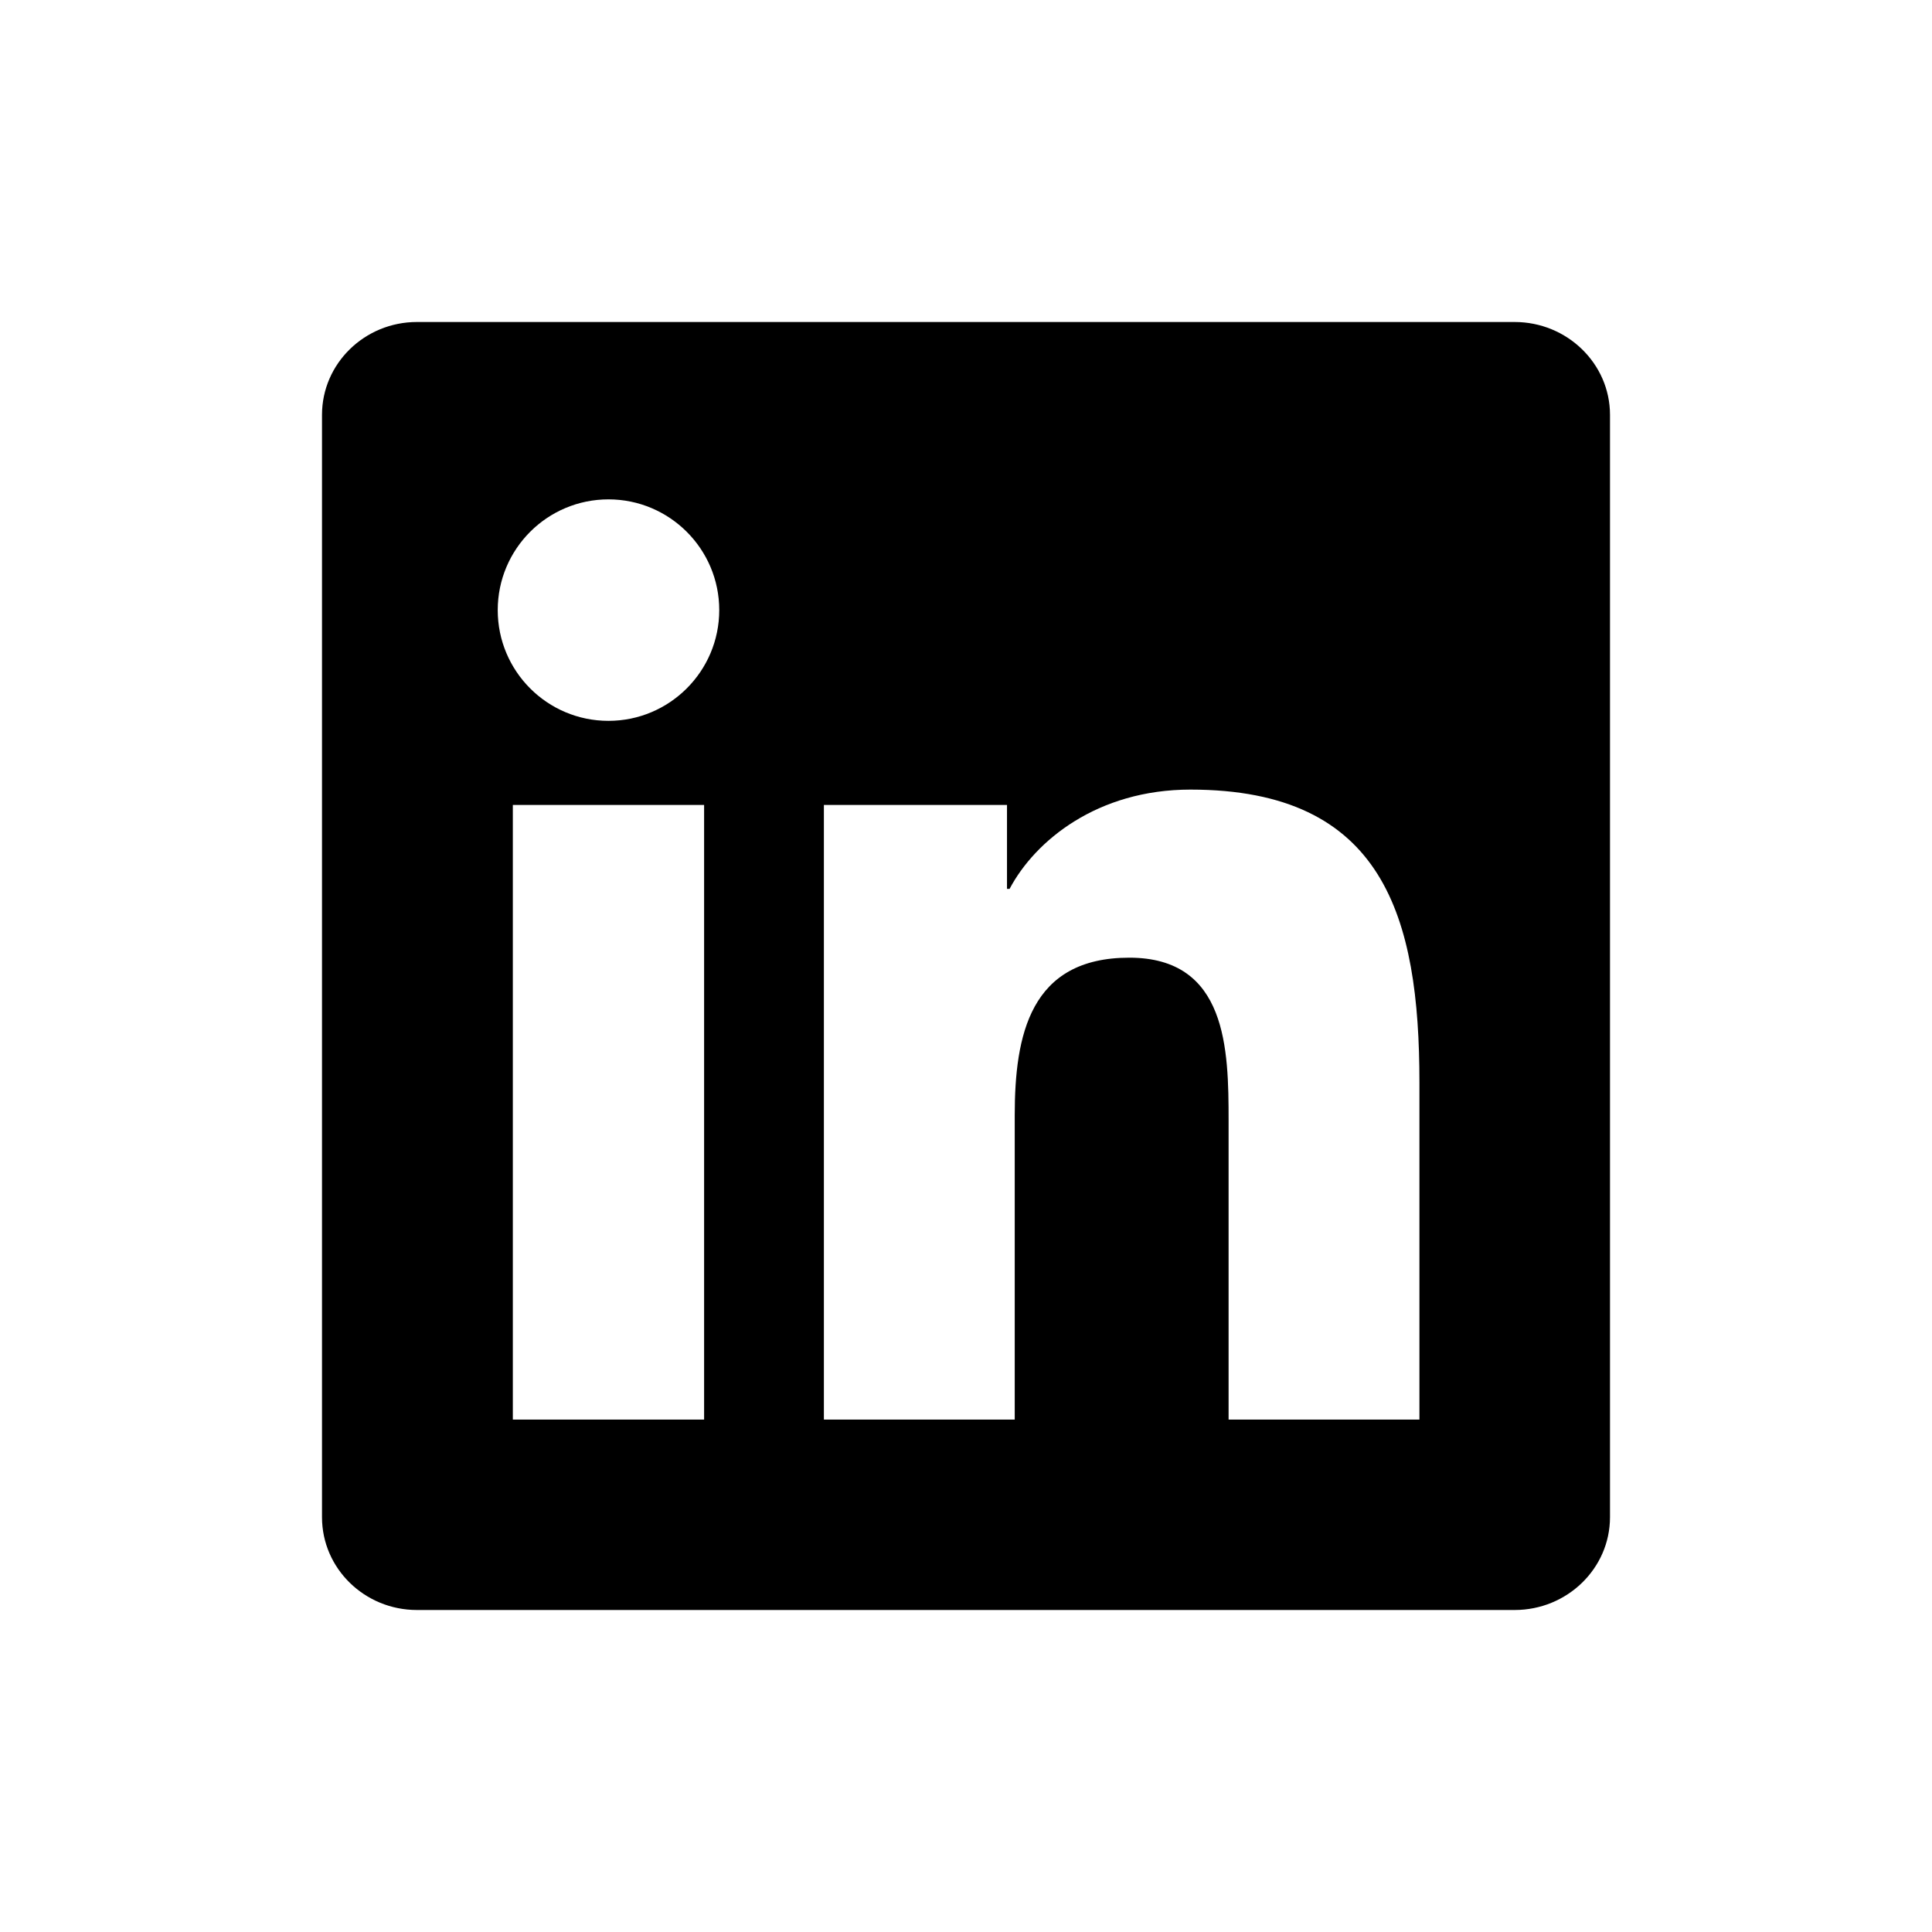
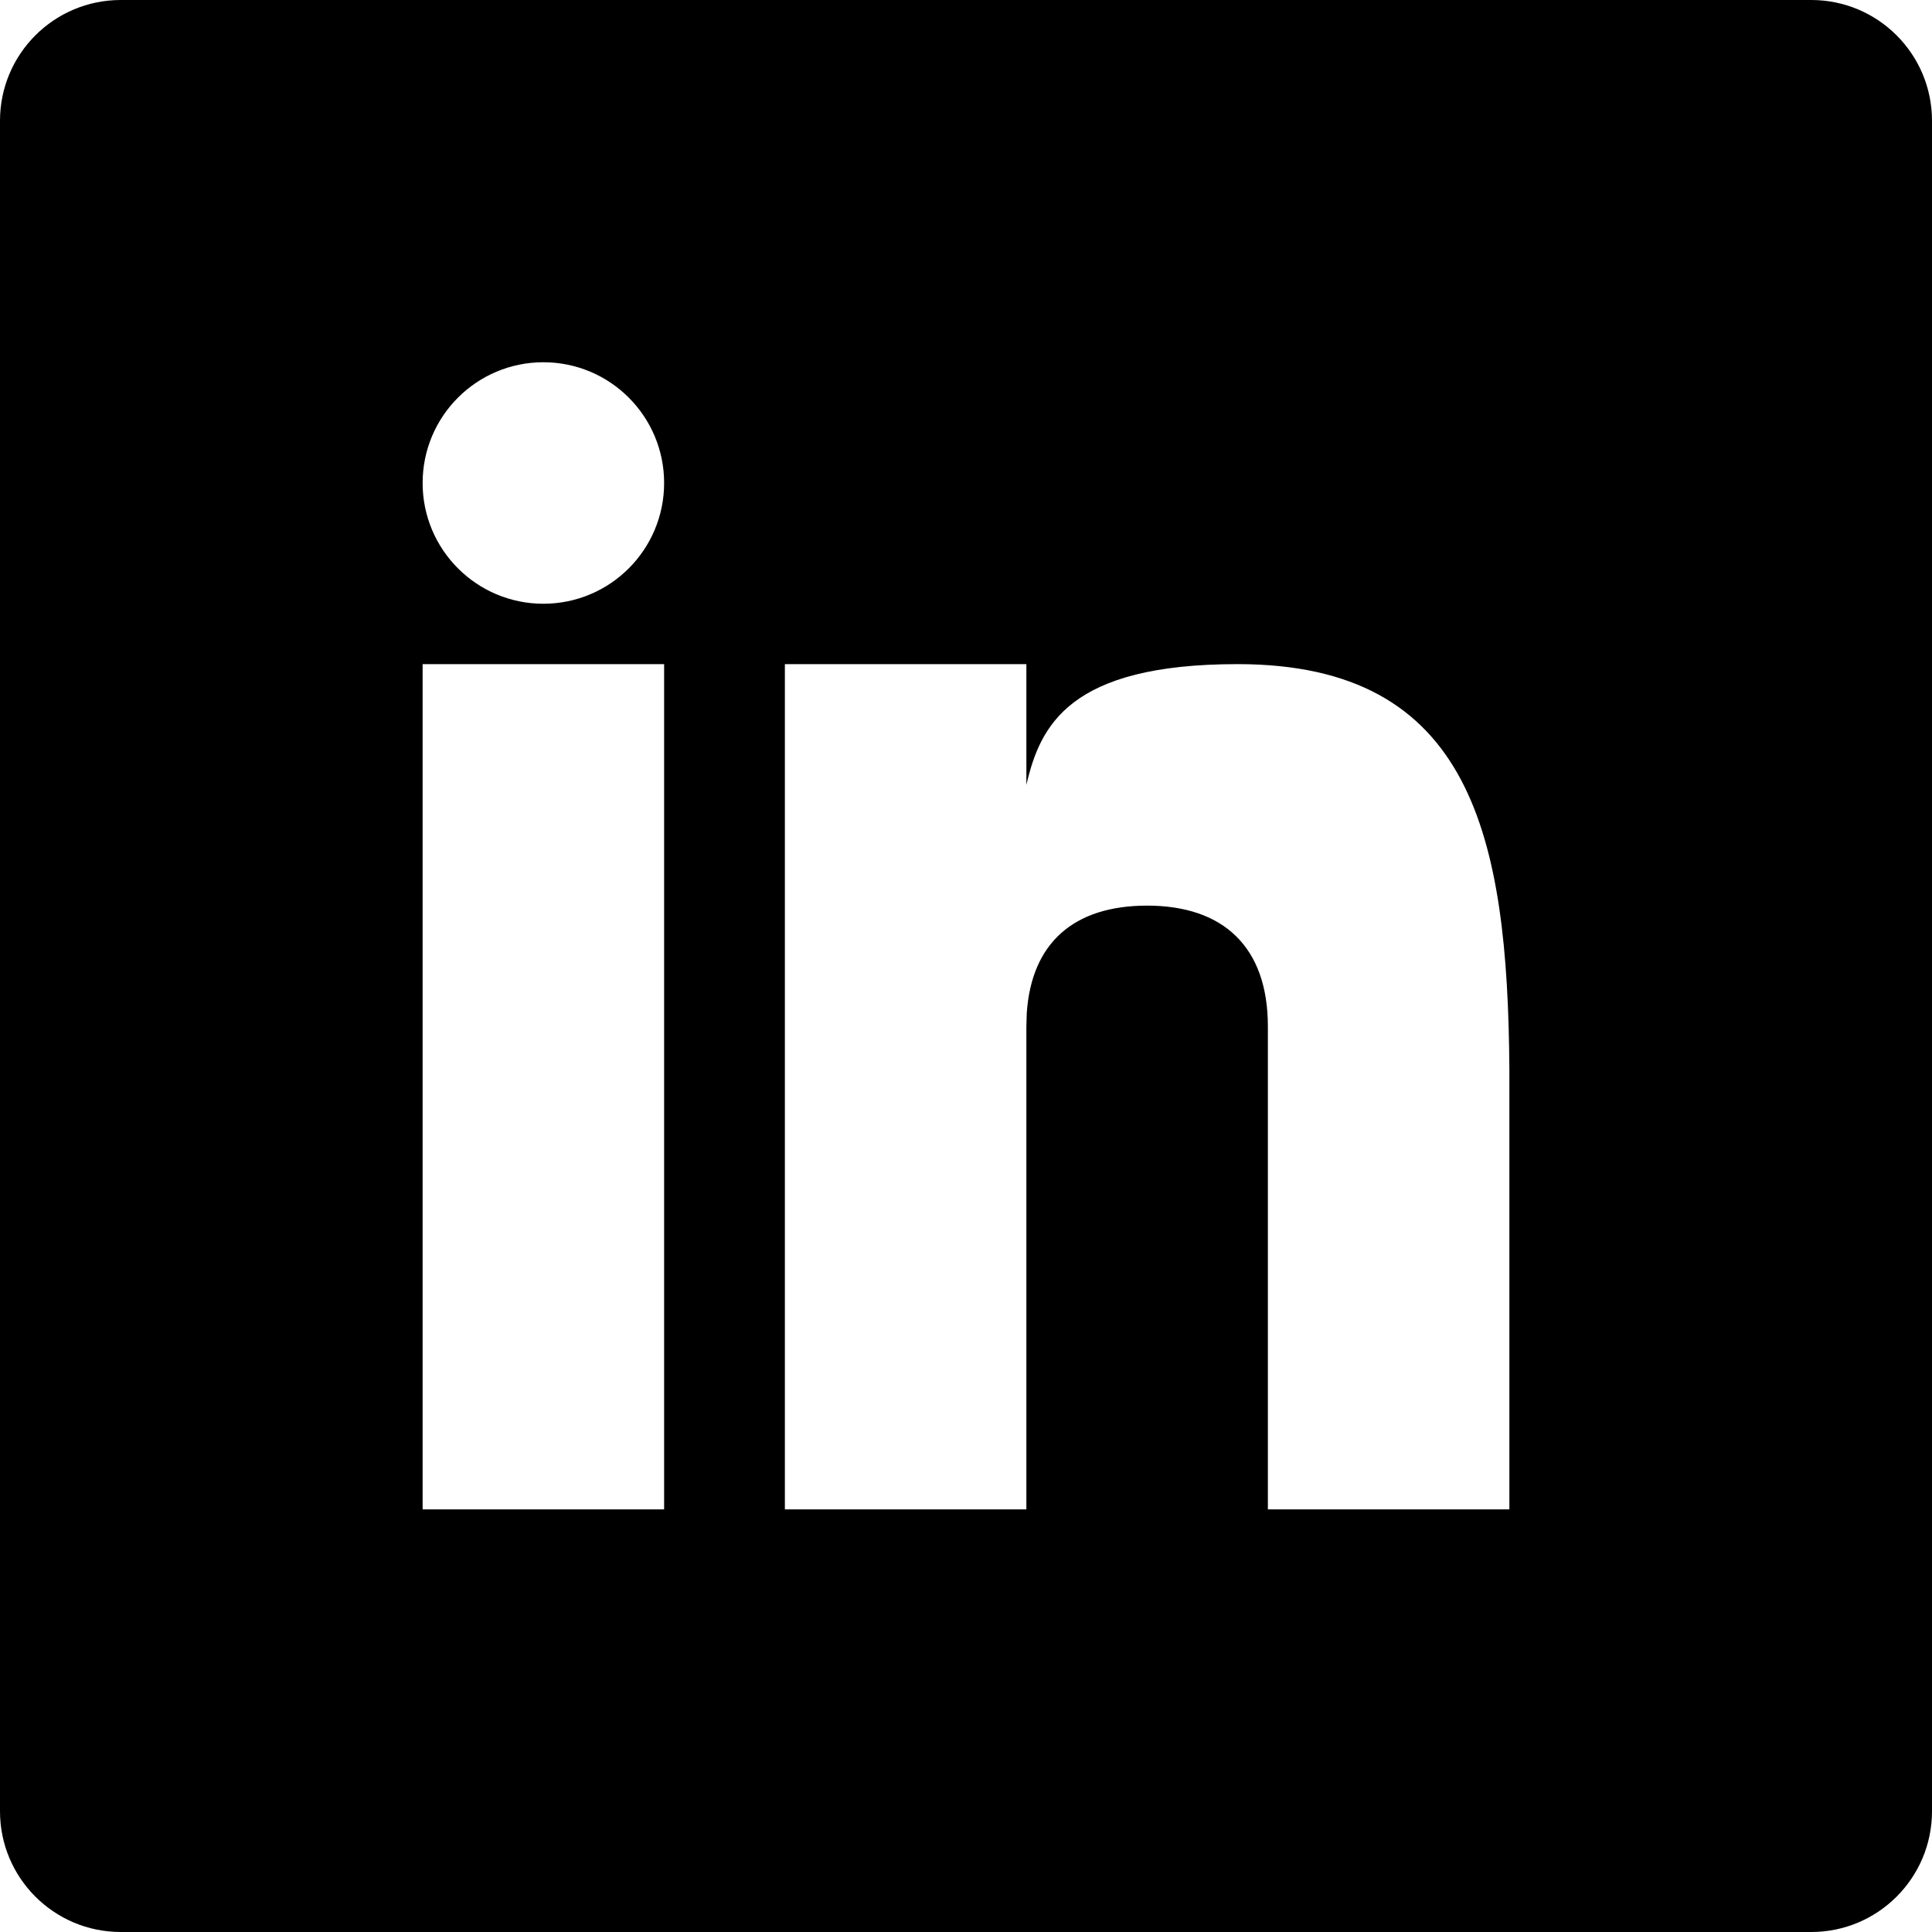
- <svg viewBox="0 0 36 36">
-   <path fill-rule="evenodd" fill="currentColor" d="M26.45 26.452h-3.557v-5.57c0-1.329-.026-3.037-1.85-3.037-1.852 0-2.135 1.447-2.135 2.94v5.667h-3.556V14.999h3.412v1.564h.048c.476-.9 1.637-1.85 3.37-1.85 3.602 0 4.267 2.372 4.267 5.458v6.281zm-15.112-13.02a2.063 2.063 0 1 1 0-4.127c1.137 0 2.064.924 2.064 2.063 0 1.14-.927 2.064-2.064 2.064zm-1.783 13.02h3.565V14.999H9.556v11.453zM28.223 6H7.769C6.793 6 6 6.776 6 7.73v20.54c0 .956.793 1.73 1.77 1.73h20.453C29.2 30 30 29.227 30 28.27V7.73C30 6.775 29.2 6 28.223 6z" />
+ <svg viewBox="0 0 24 24">
+   <path fill="currentColor" d="M22.5 0A1.5 1.5 0 0124 1.5v21a1.5 1.5 0 01-1.5 1.5h-21A1.5 1.5 0 010 22.5v-21A1.5 1.5 0 011.5 0h21zM8.25 8.25h-3v10.5h3V8.25zm4.5 0h-3v10.5h3v-6l.005-.167c.059-.866.58-1.333 1.495-1.333.95 0 1.5.516 1.5 1.5v6h3v-5.468c-.02-2.89-.464-5.032-3.376-5.032-2.093 0-2.453.764-2.624 1.5v-1.5zm-6-3.75a1.5 1.5 0 100 3 1.5 1.5 0 000-3z" />
</svg>
